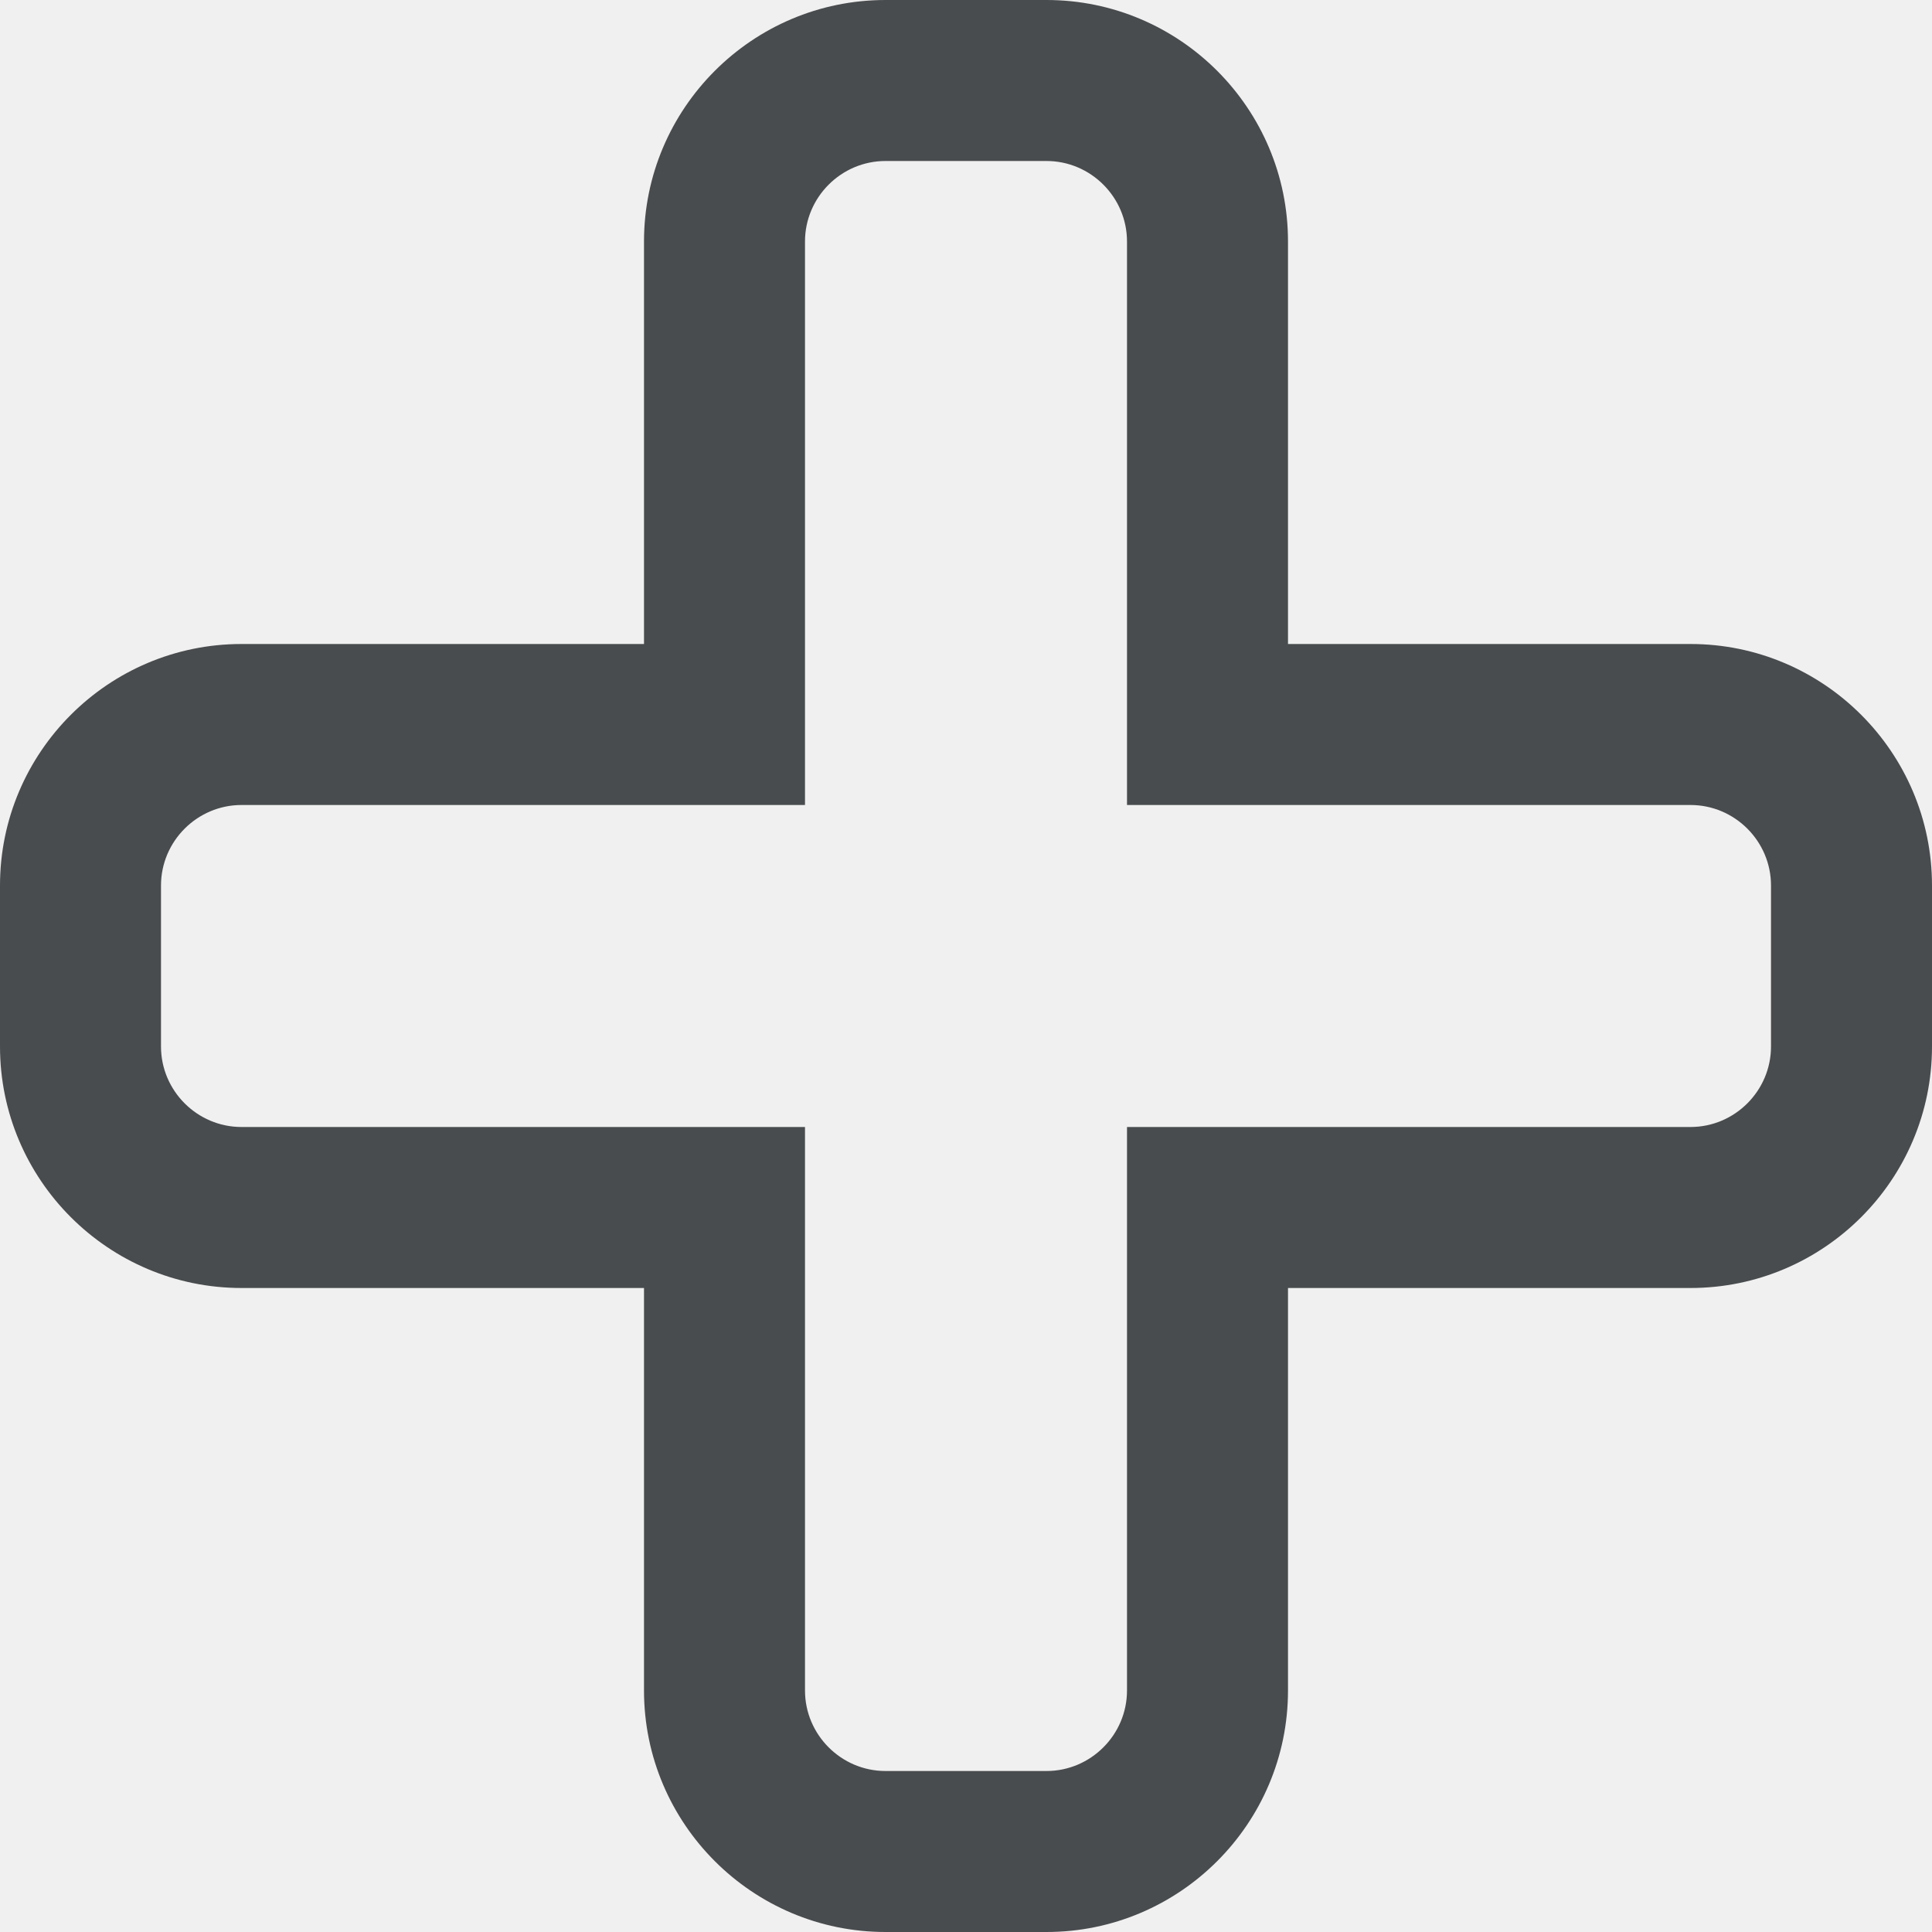
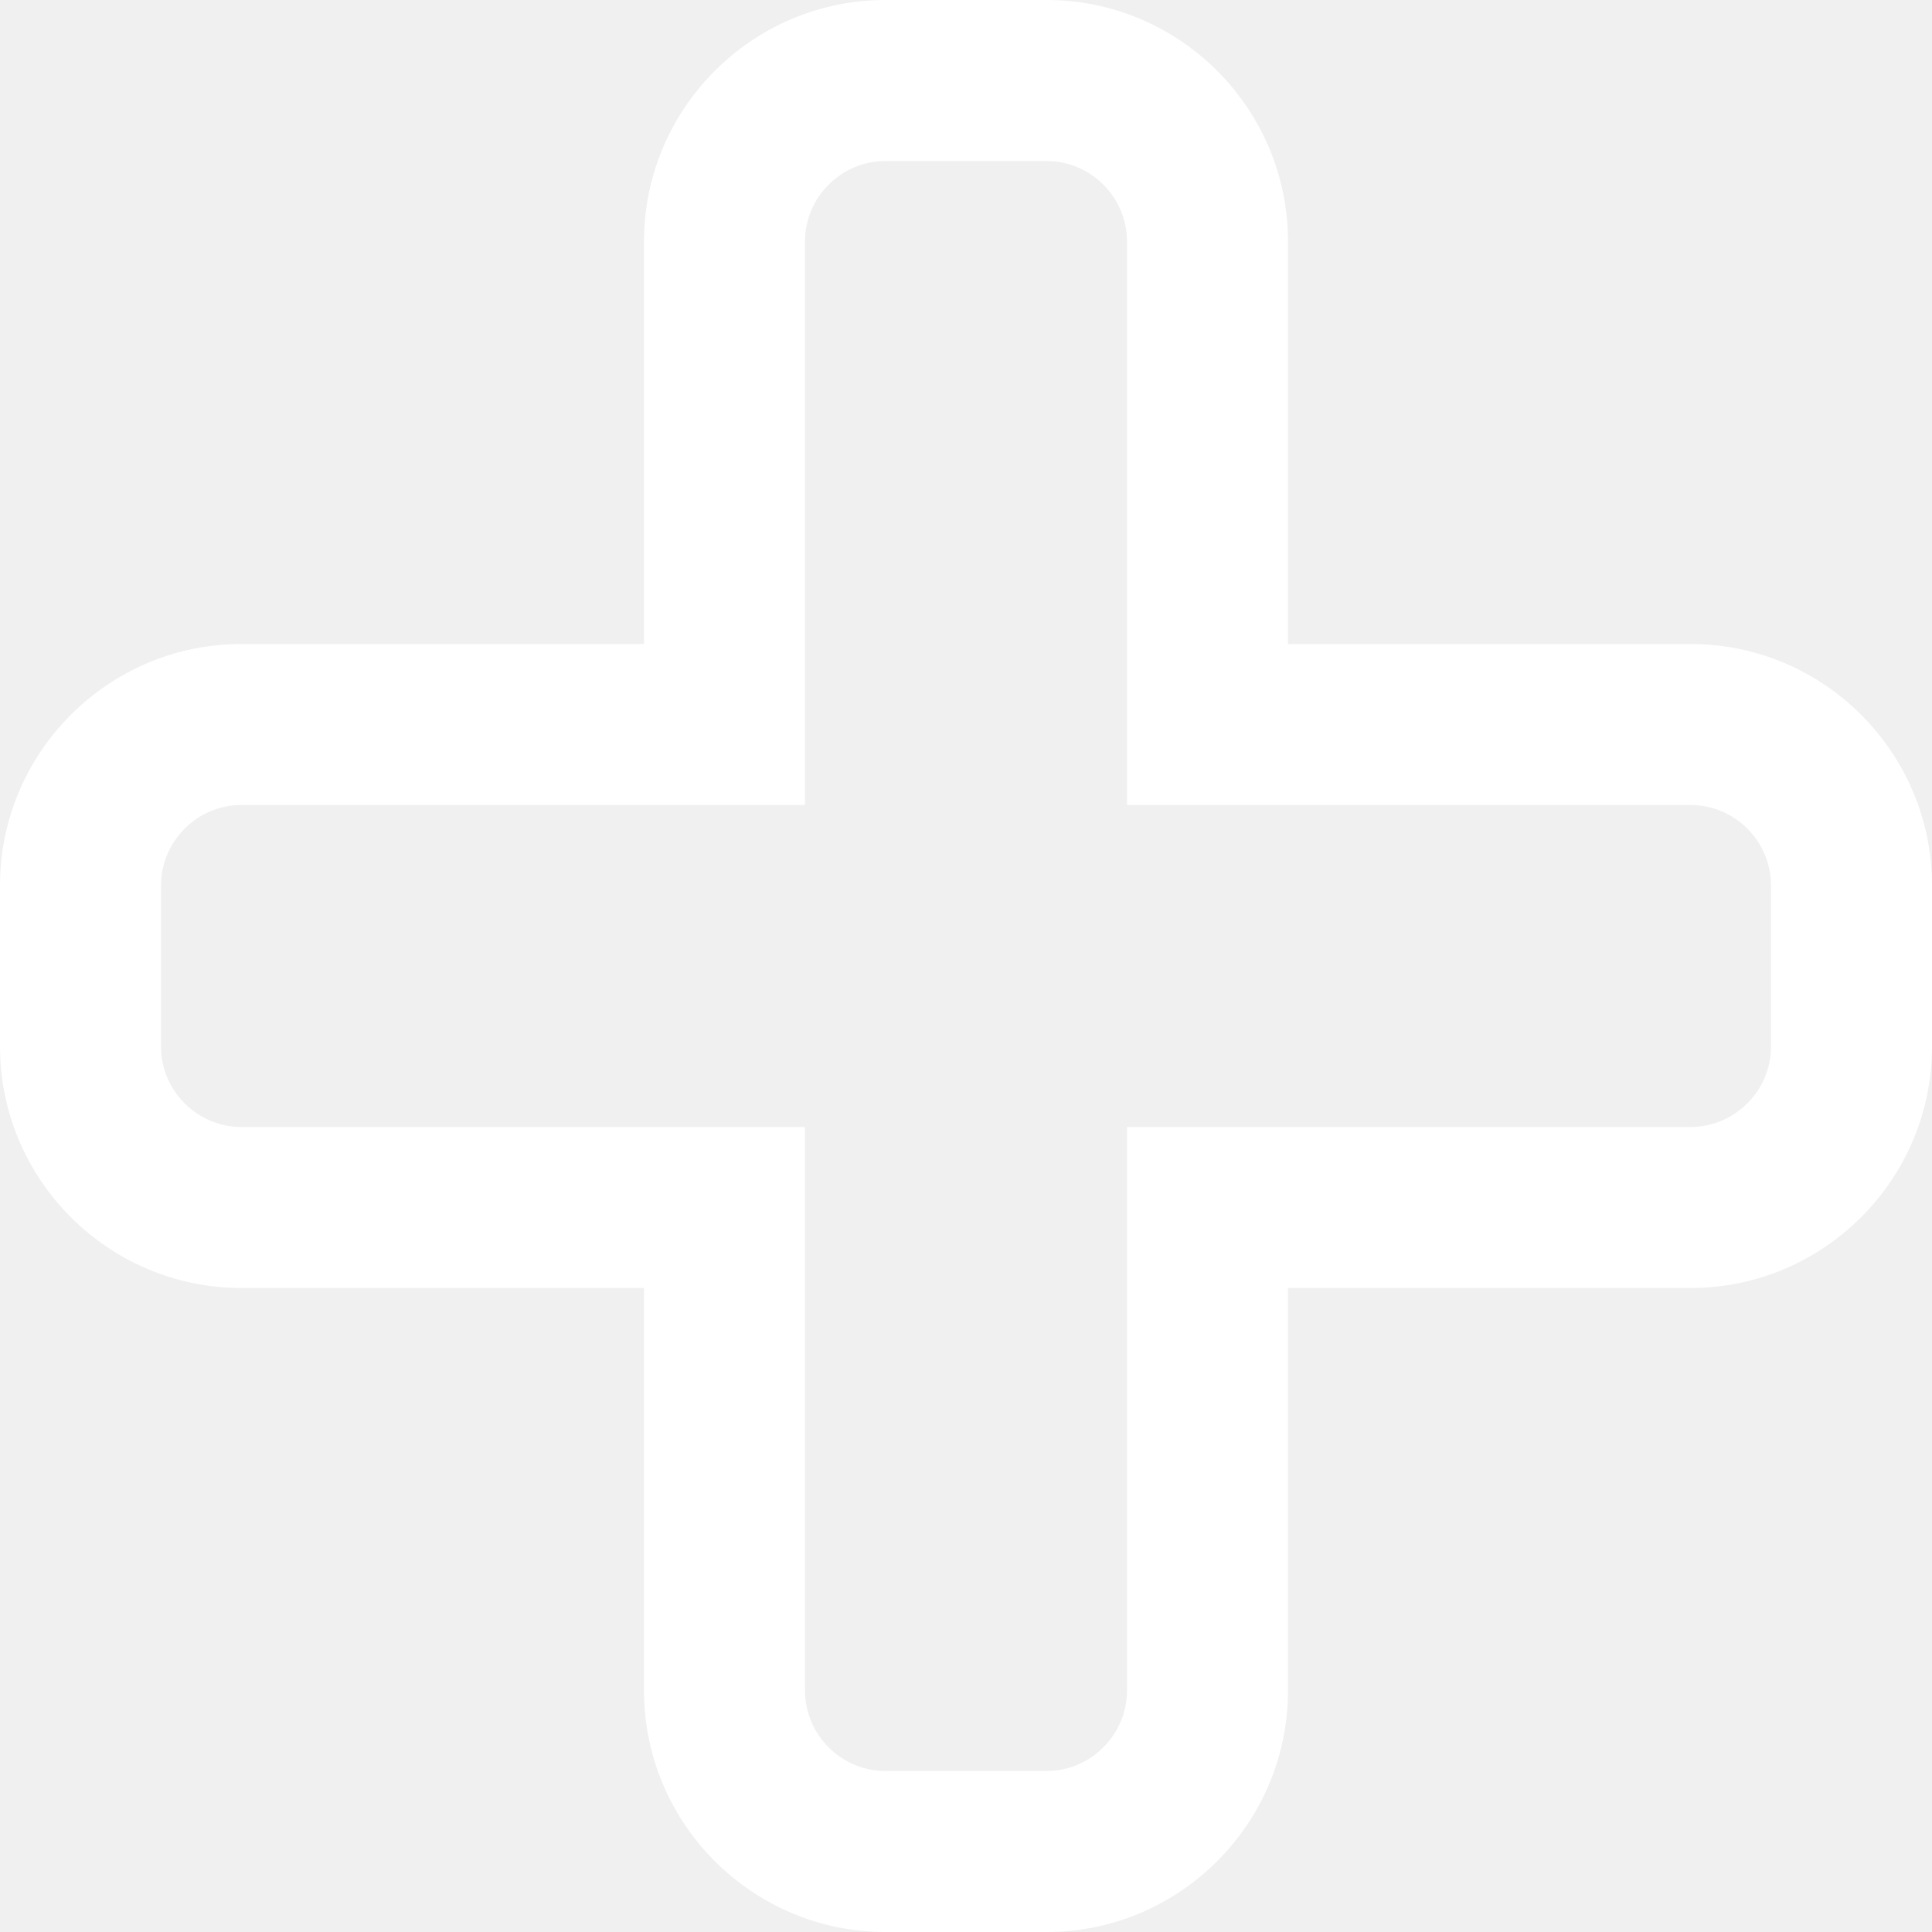
<svg xmlns="http://www.w3.org/2000/svg" width="800px" height="800px" viewBox="0 0 24 24">
-   <path fill="#494c4e" d="M13 2c.55 0 1 .45 1 1v7h7c.55 0 1 .45 1 1v2c0 .55-.45 1-1 1h-7v7c0 .55-.45 1-1 1h-2c-.55 0-1-.45-1-1v-7H3c-.55 0-1-.45-1-1v-2c0-.55.45-1 1-1h7V3c0-.55.45-1 1-1h2m0-2h-2C9.346 0 8 1.346 8 3v5H3c-1.654 0-3 1.346-3 3v2c0 1.654 1.346 3 3 3h5v5c0 1.654 1.346 3 3 3h2c1.654 0 3-1.346 3-3v-5h5c1.654 0 3-1.346 3-3v-2c0-1.654-1.346-3-3-3h-5V3c0-1.654-1.346-3-3-3z" />
+   <path fill="#ffffff" d="M13 2c.55 0 1 .45 1 1v7h7c.55 0 1 .45 1 1v2c0 .55-.45 1-1 1h-7v7c0 .55-.45 1-1 1h-2c-.55 0-1-.45-1-1v-7H3c-.55 0-1-.45-1-1v-2c0-.55.45-1 1-1h7V3c0-.55.45-1 1-1h2m0-2h-2C9.346 0 8 1.346 8 3v5H3c-1.654 0-3 1.346-3 3v2c0 1.654 1.346 3 3 3h5v5c0 1.654 1.346 3 3 3h2c1.654 0 3-1.346 3-3v-5h5c1.654 0 3-1.346 3-3v-2c0-1.654-1.346-3-3-3h-5V3c0-1.654-1.346-3-3-3z" />
</svg>
